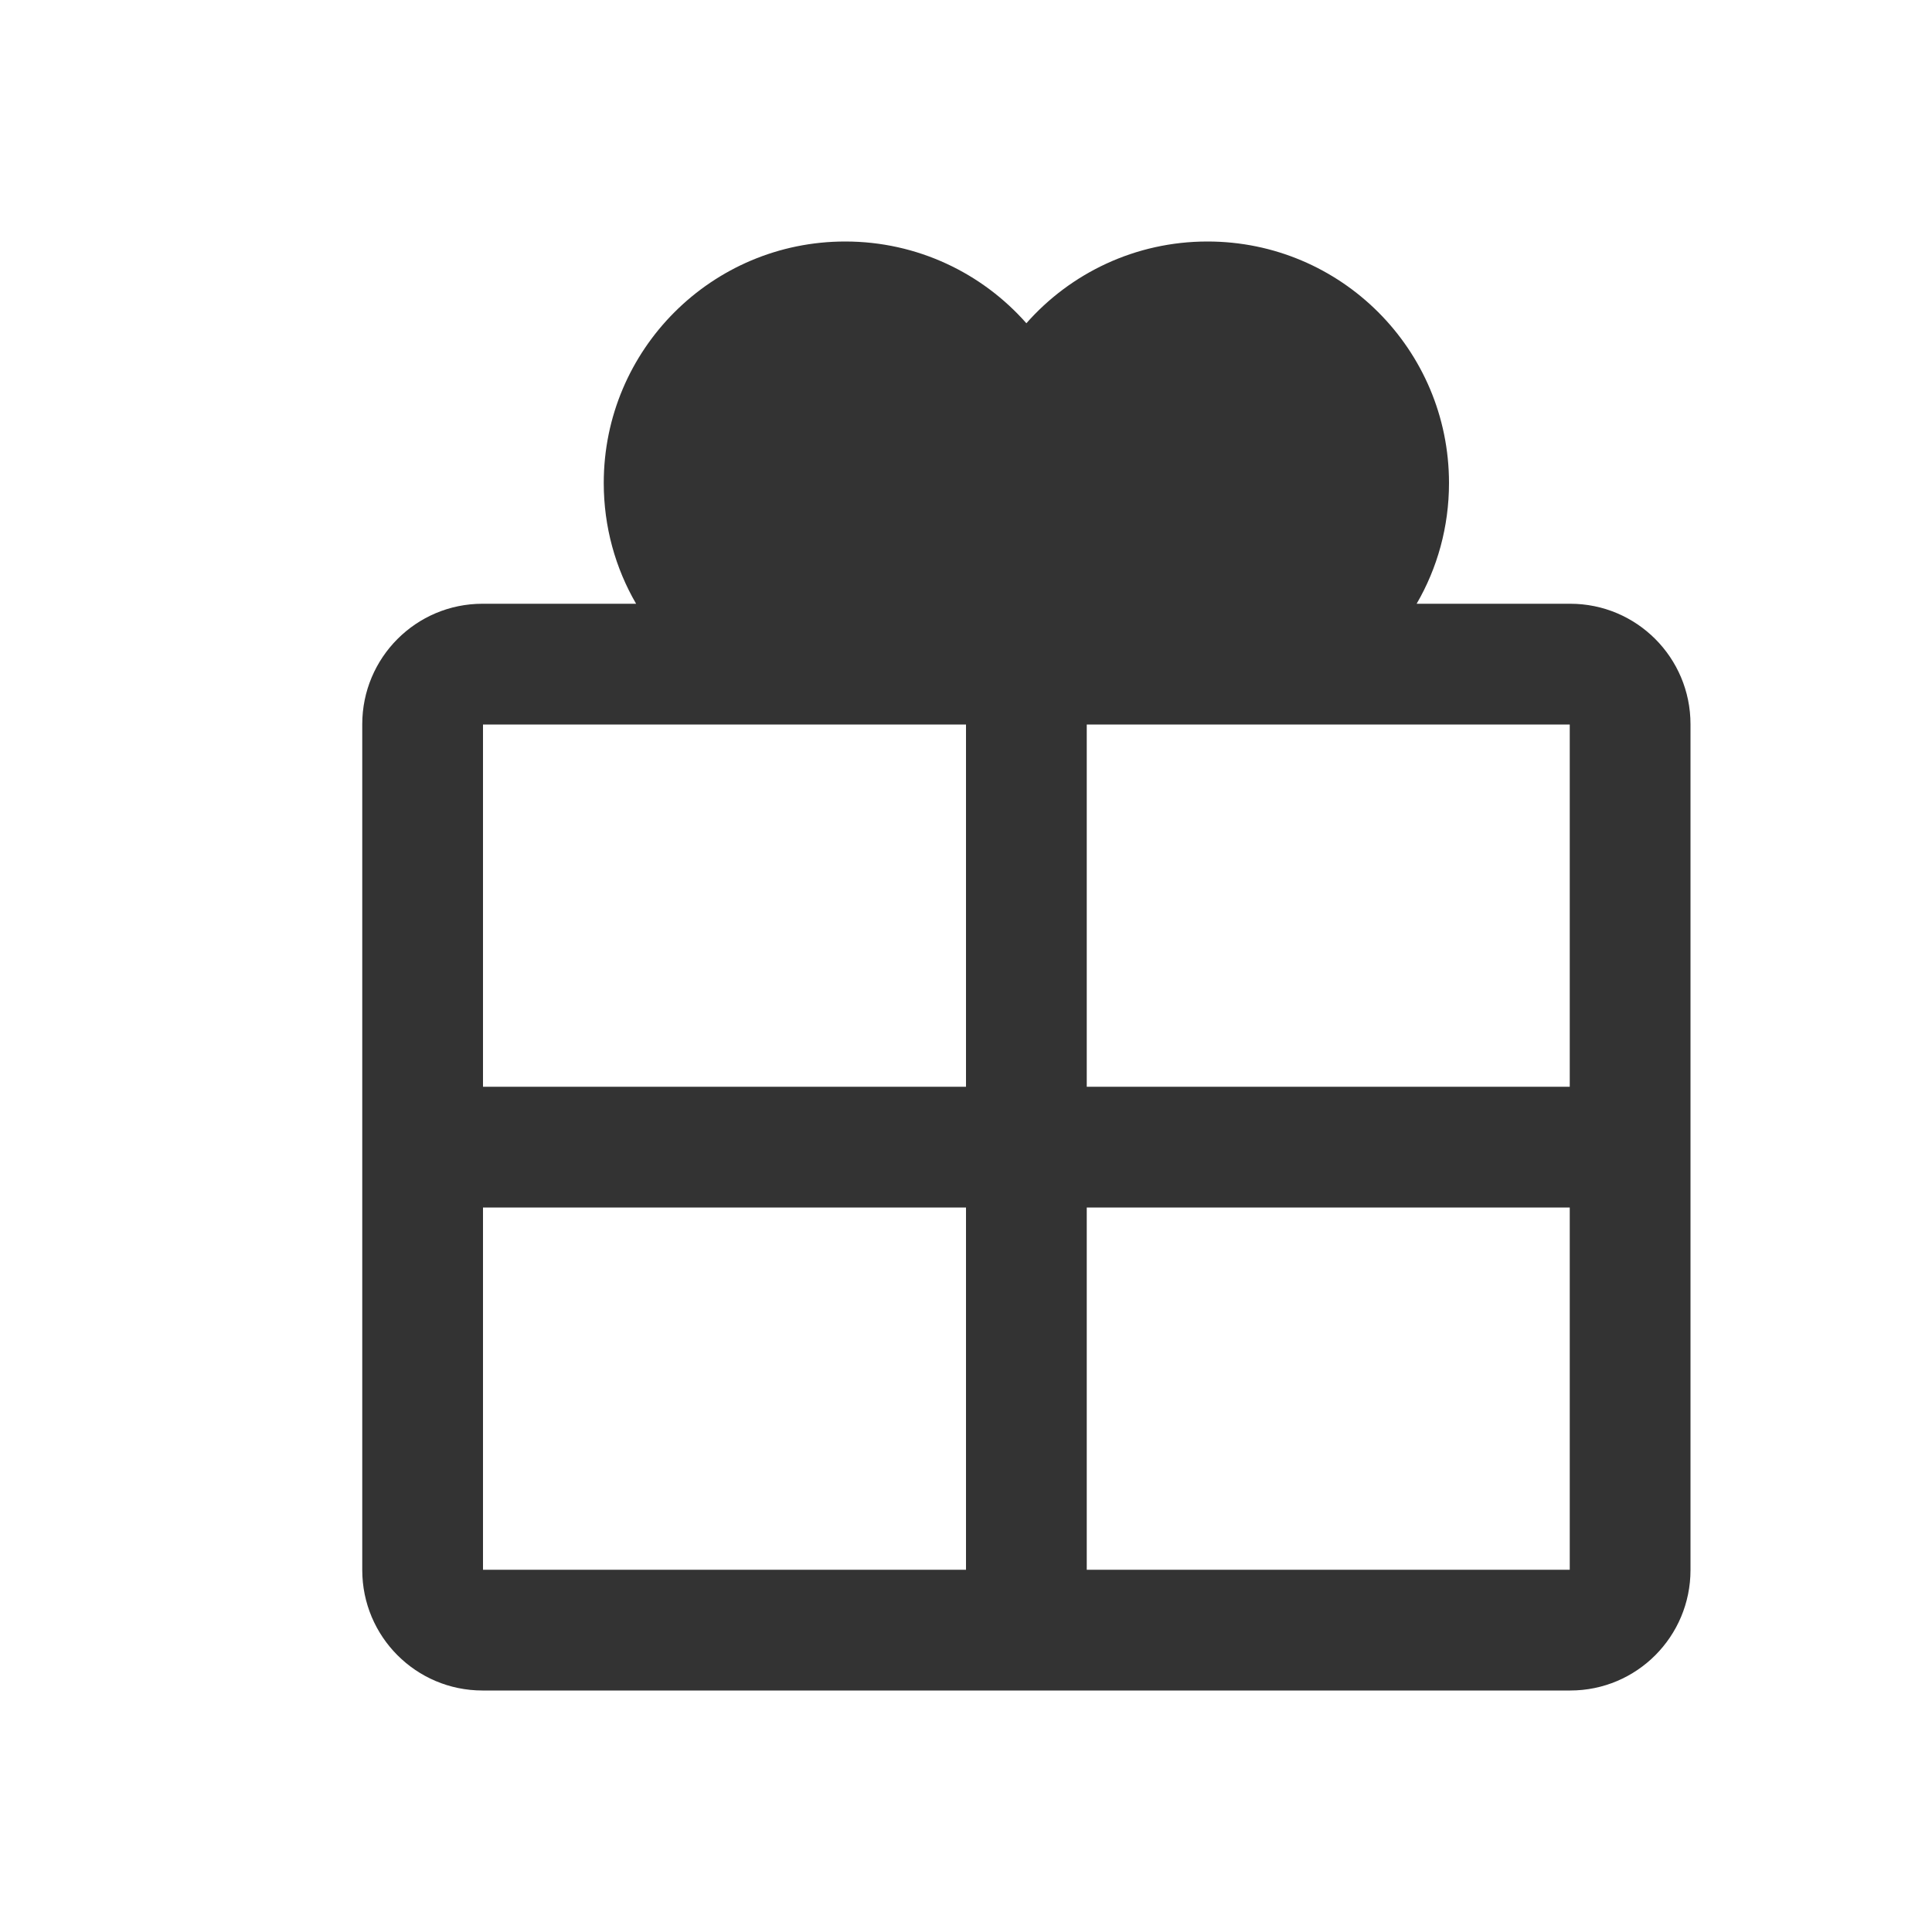
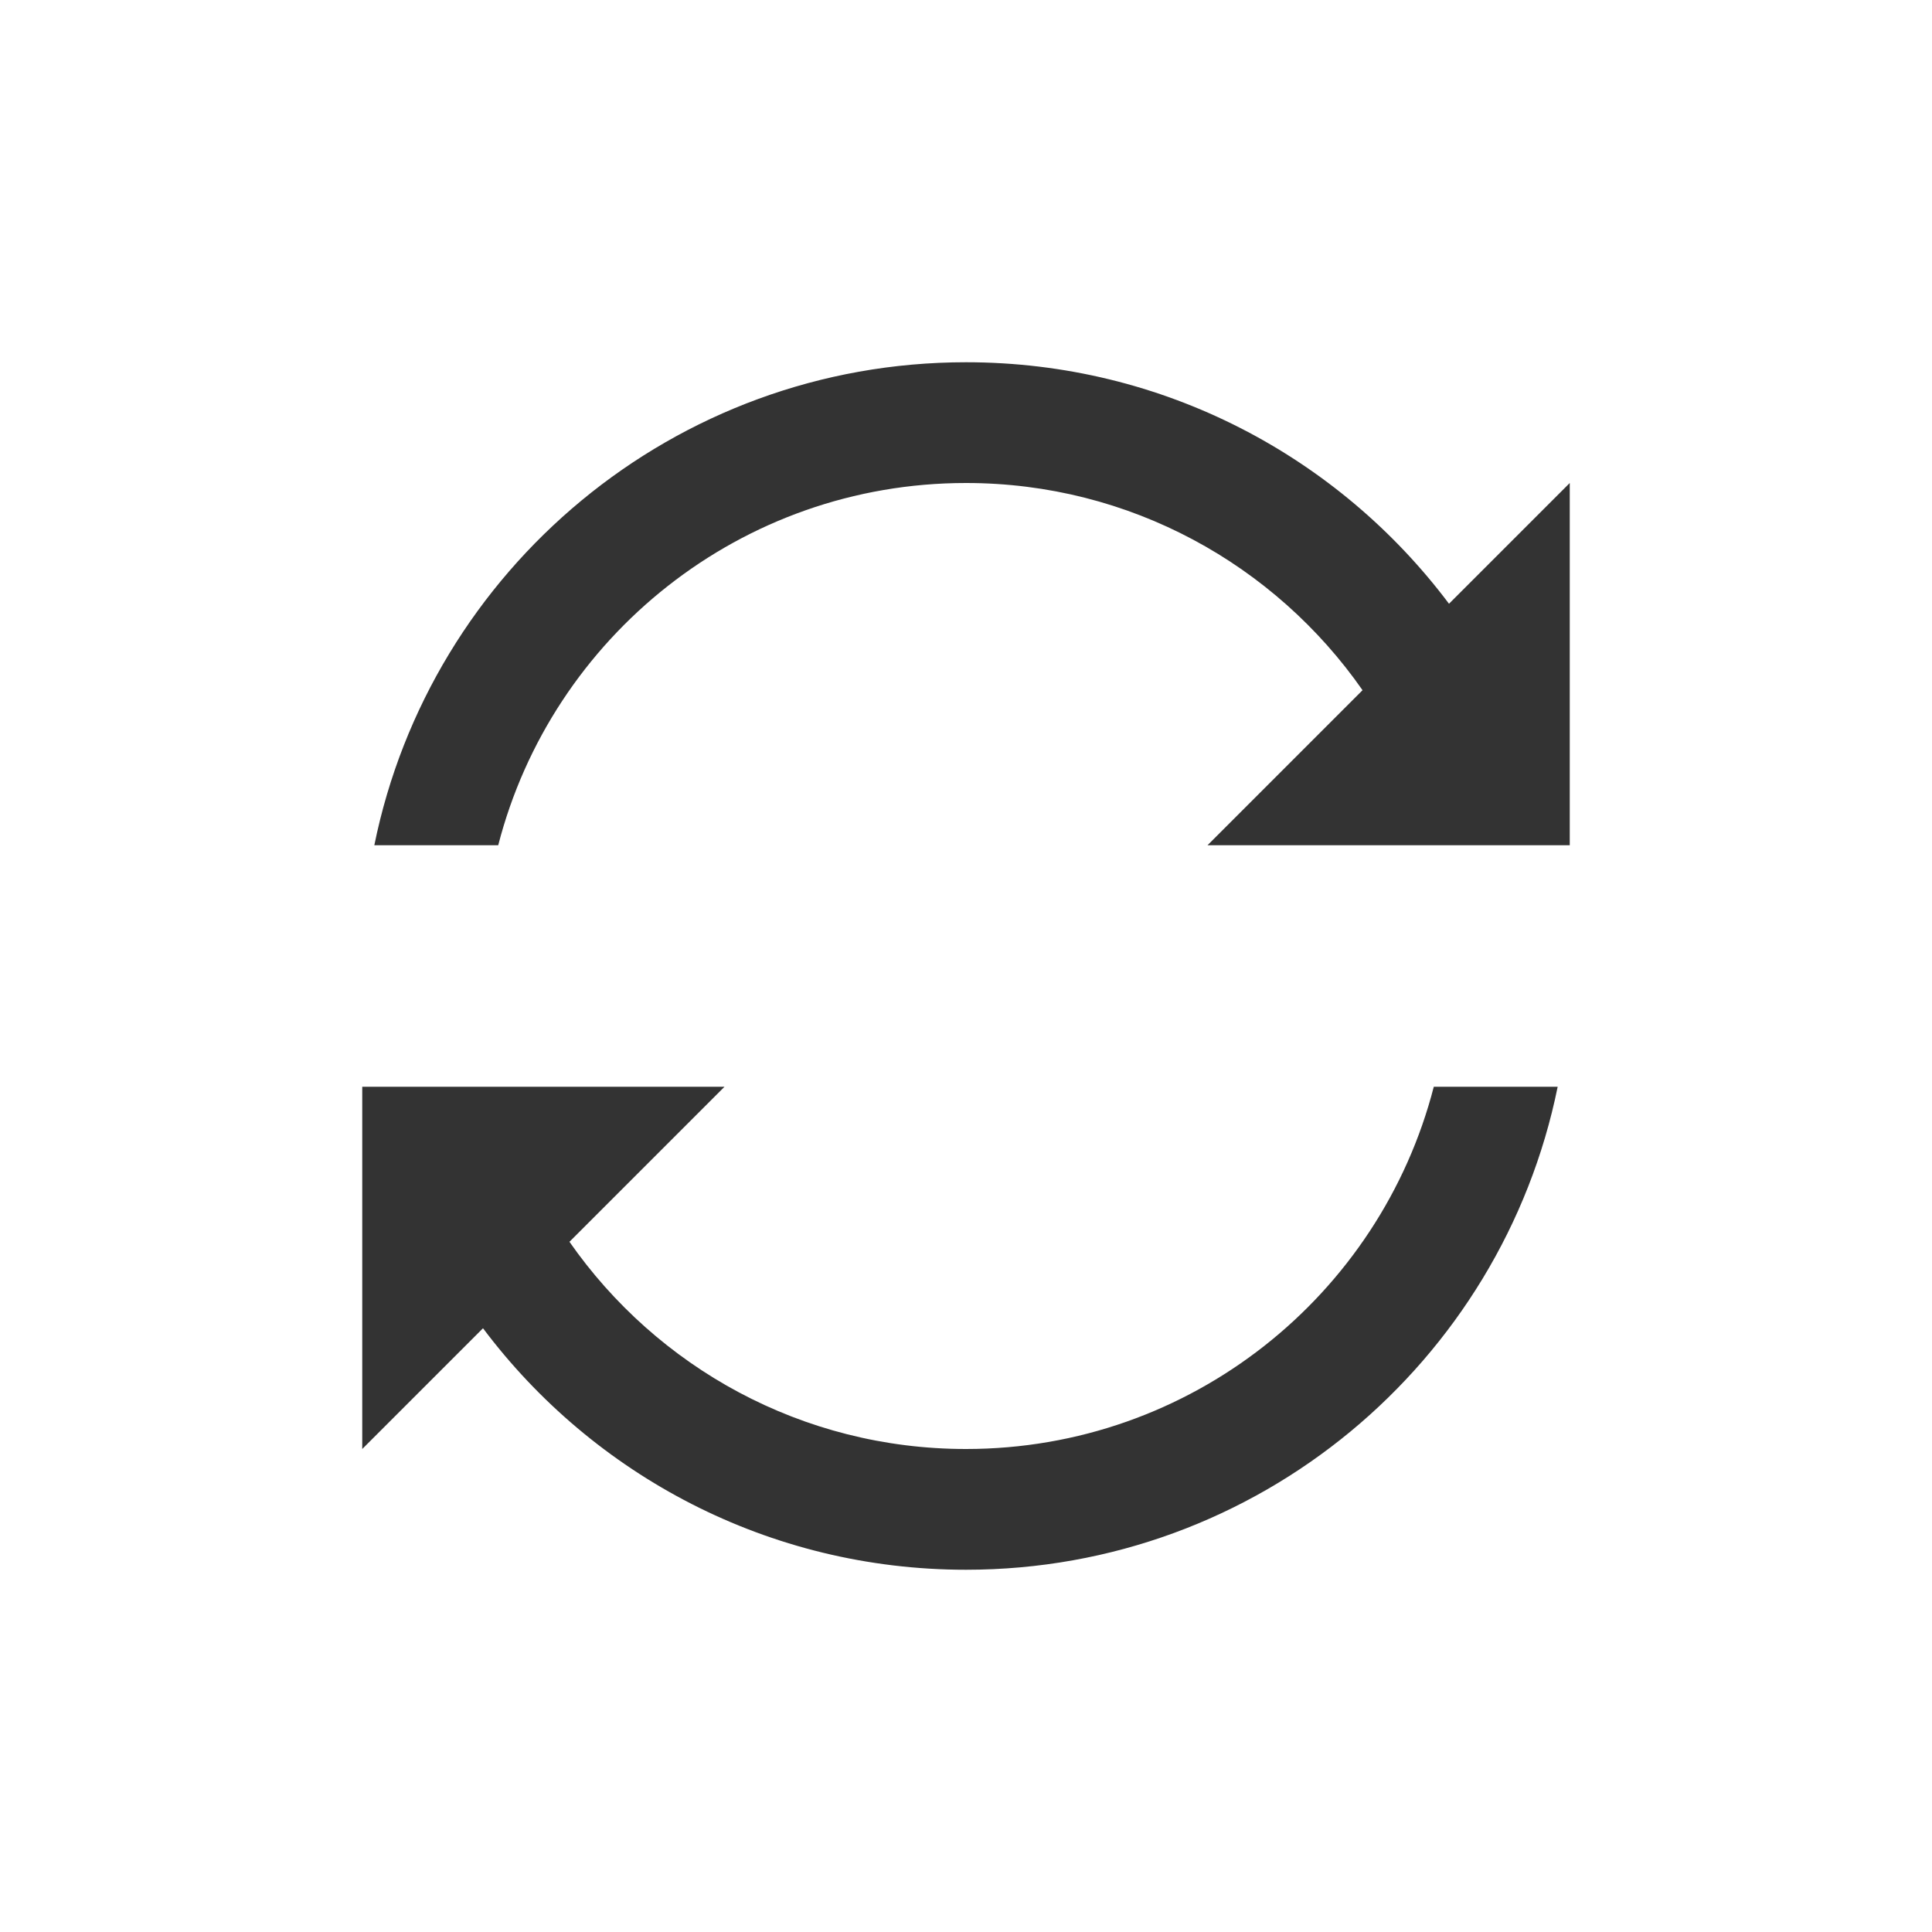
- <svg xmlns="http://www.w3.org/2000/svg" xmlns:ns1="http://schemas.android.com/apk/res/android" height="16.0" width="16.0">
-   <path ns1:strokeColor="#00000000" ns1:strokeWidth="1" d="M8,9L4,9L4,10L8,10L8,13L9,13L9,10L13,10L13,9L9,9L9,6L8,6L8,9ZM5.268,5L3.996,5C3.445,5 3,5.447 3,5.998L3,13.002C3,13.554 3.446,14 3.996,14L13.004,14C13.555,14 14,13.553 14,13.002L14,5.998C14,5.446 13.554,5 13.004,5L11.732,5C11.903,4.706 12,4.364 12,4C12,2.895 11.105,2 10,2C9.403,2 8.866,2.262 8.5,2.677C8.134,2.262 7.597,2 7,2C5.895,2 5,2.895 5,4C5,4.364 5.097,4.706 5.268,5ZM4,6L13,6L13,13L4,13L4,6ZM10,5C10.552,5 11,4.552 11,4C11,3.448 10.552,3 10,3C9.448,3 9,3.448 9,4C9,4.552 9.448,5 10,5ZM7,5C7.552,5 8,4.552 8,4C8,3.448 7.552,3 7,3C6.448,3 6,3.448 6,4C6,4.552 6.448,5 7,5Z" fill="#333333" />
+ <svg xmlns="http://www.w3.org/2000/svg" height="16.0" width="16.0">
+   <path d="M4,11C4.912,12.215 6.364,13 8,13C10.419,13 12.437,11.282 12.9,9L11.874,9C11.43,10.725 9.864,12 8,12C6.64,12 5.439,11.321 4.716,10.284L6,9L3,9L3,12L4,11ZM12,5C11.088,3.785 9.636,3 8,3C5.581,3 3.563,4.718 3.1,7L4.126,7C4.57,5.275 6.136,4 8,4C9.36,4 10.561,4.679 11.284,5.716L10,7L13,7L13,4L12,5Z" fill="#333333" stroke="#00000000" stroke-width="1" />
</svg>
